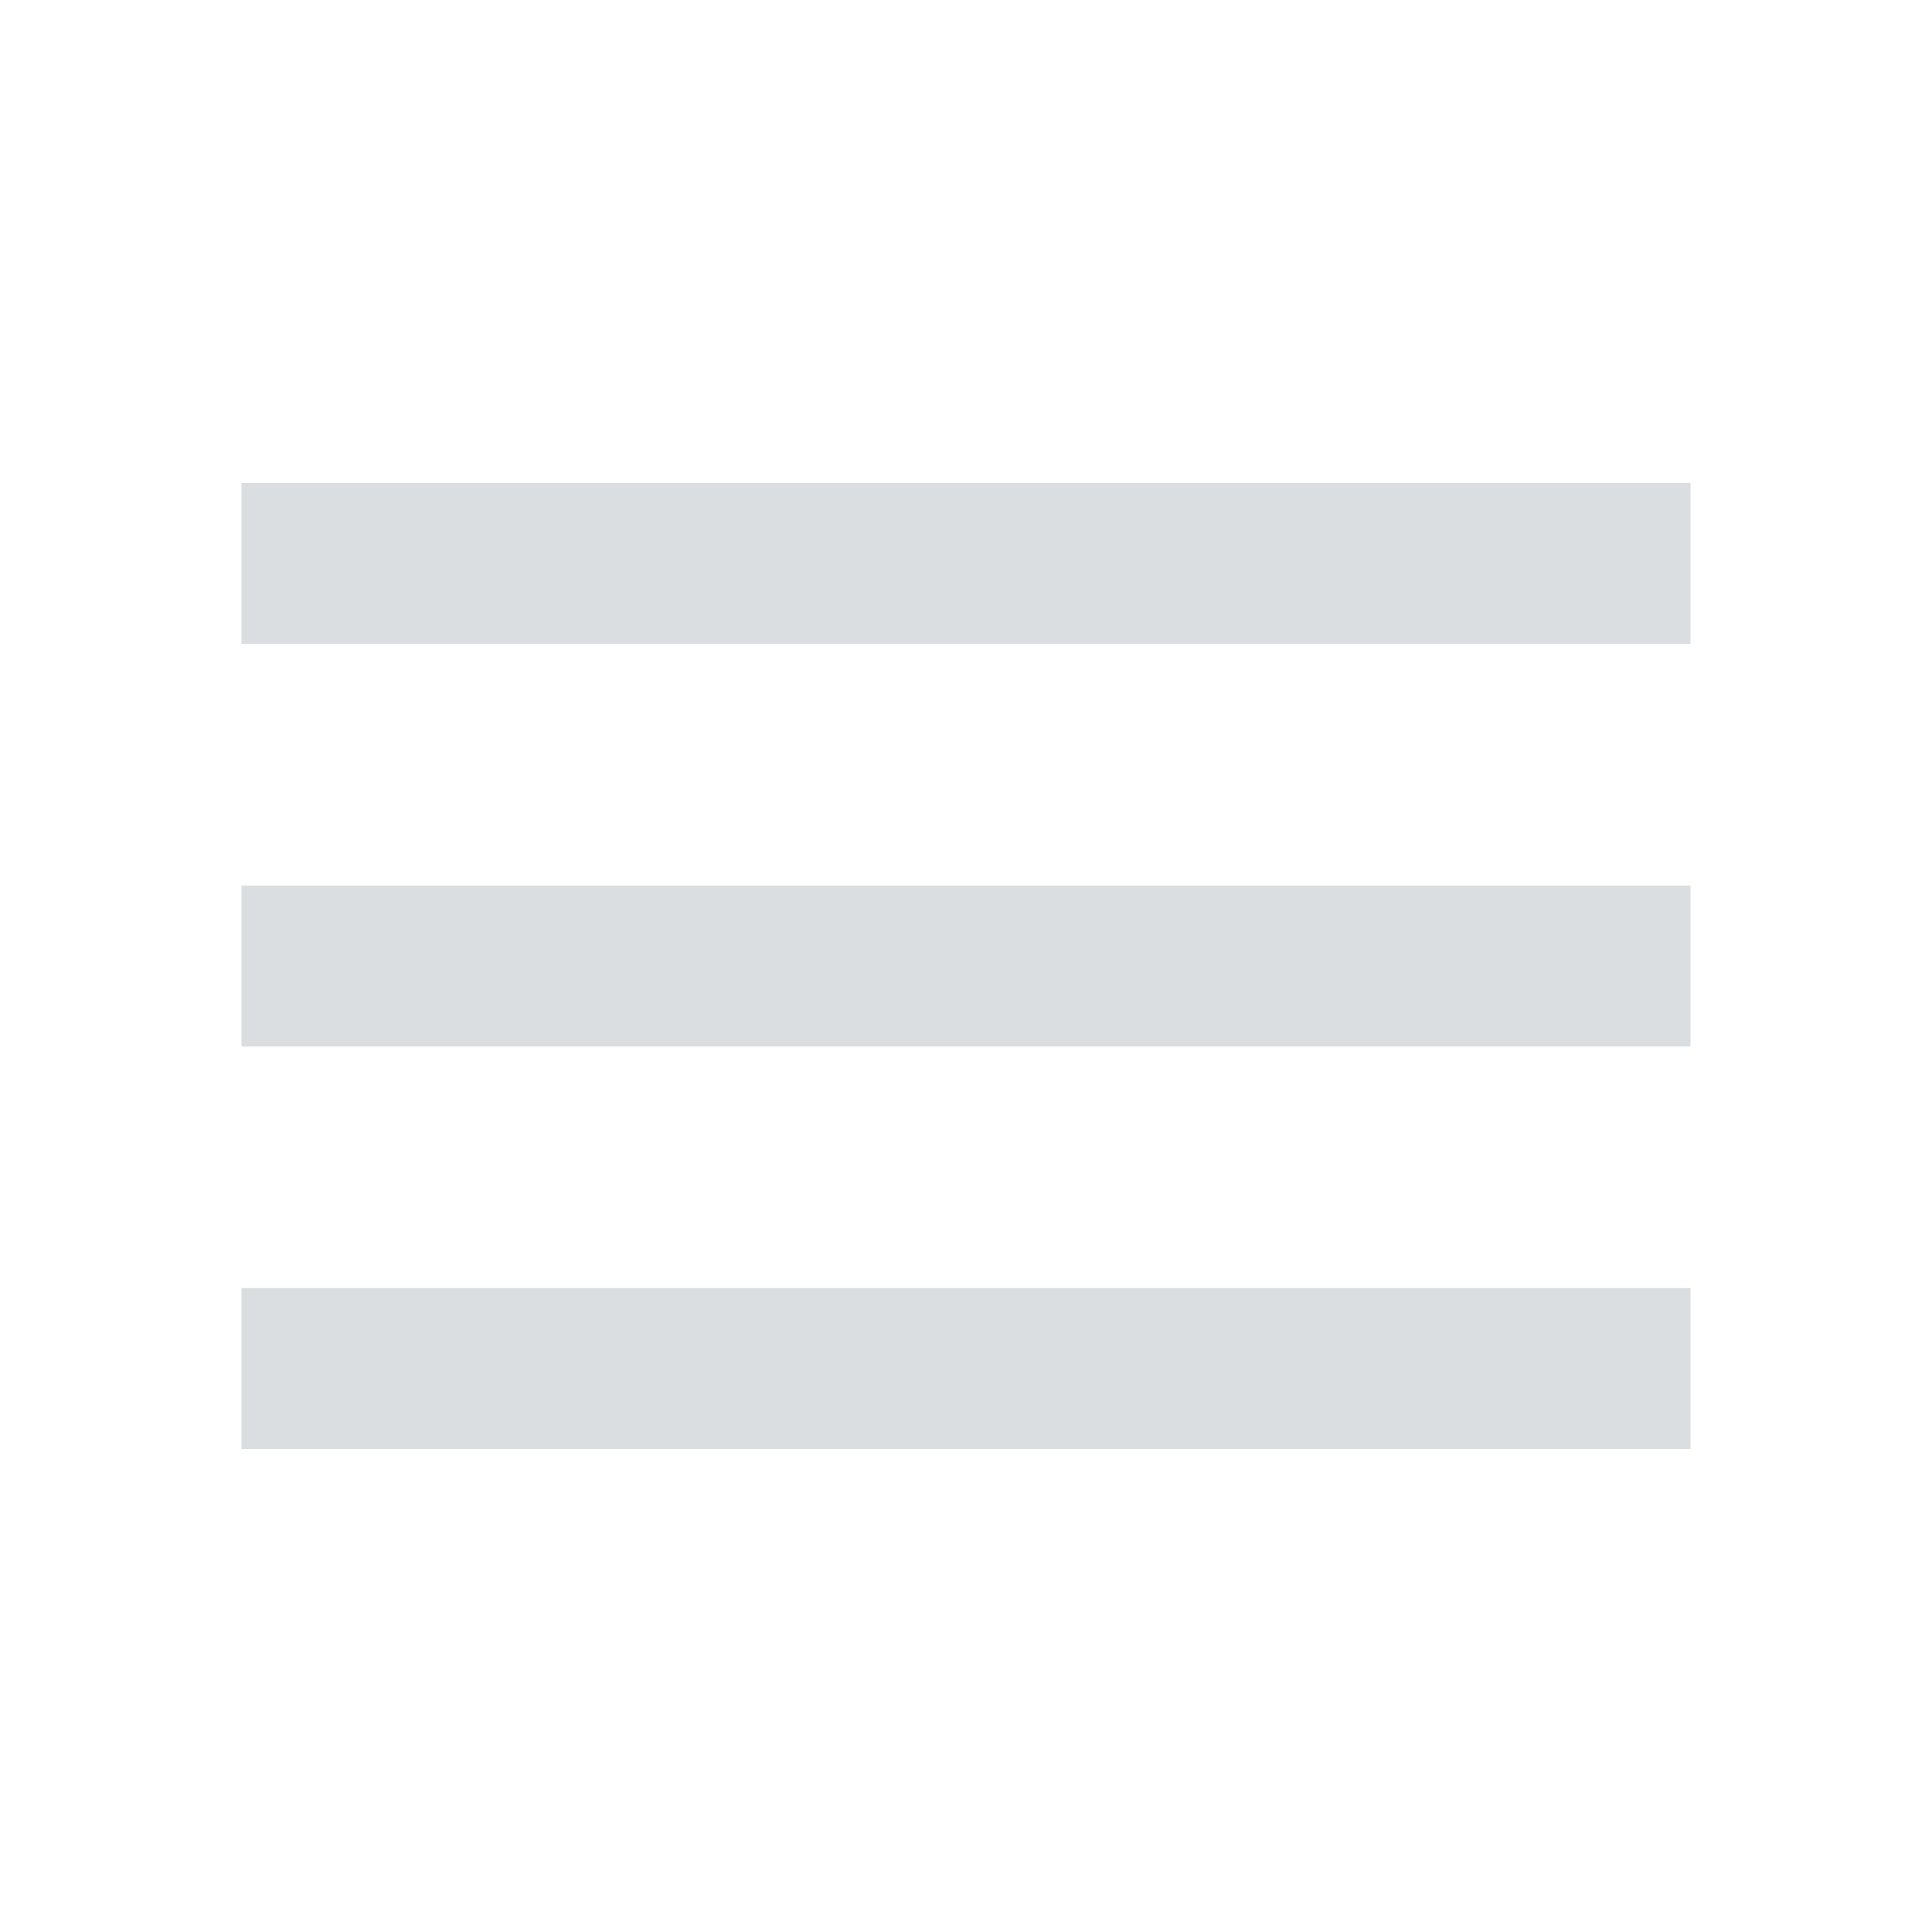
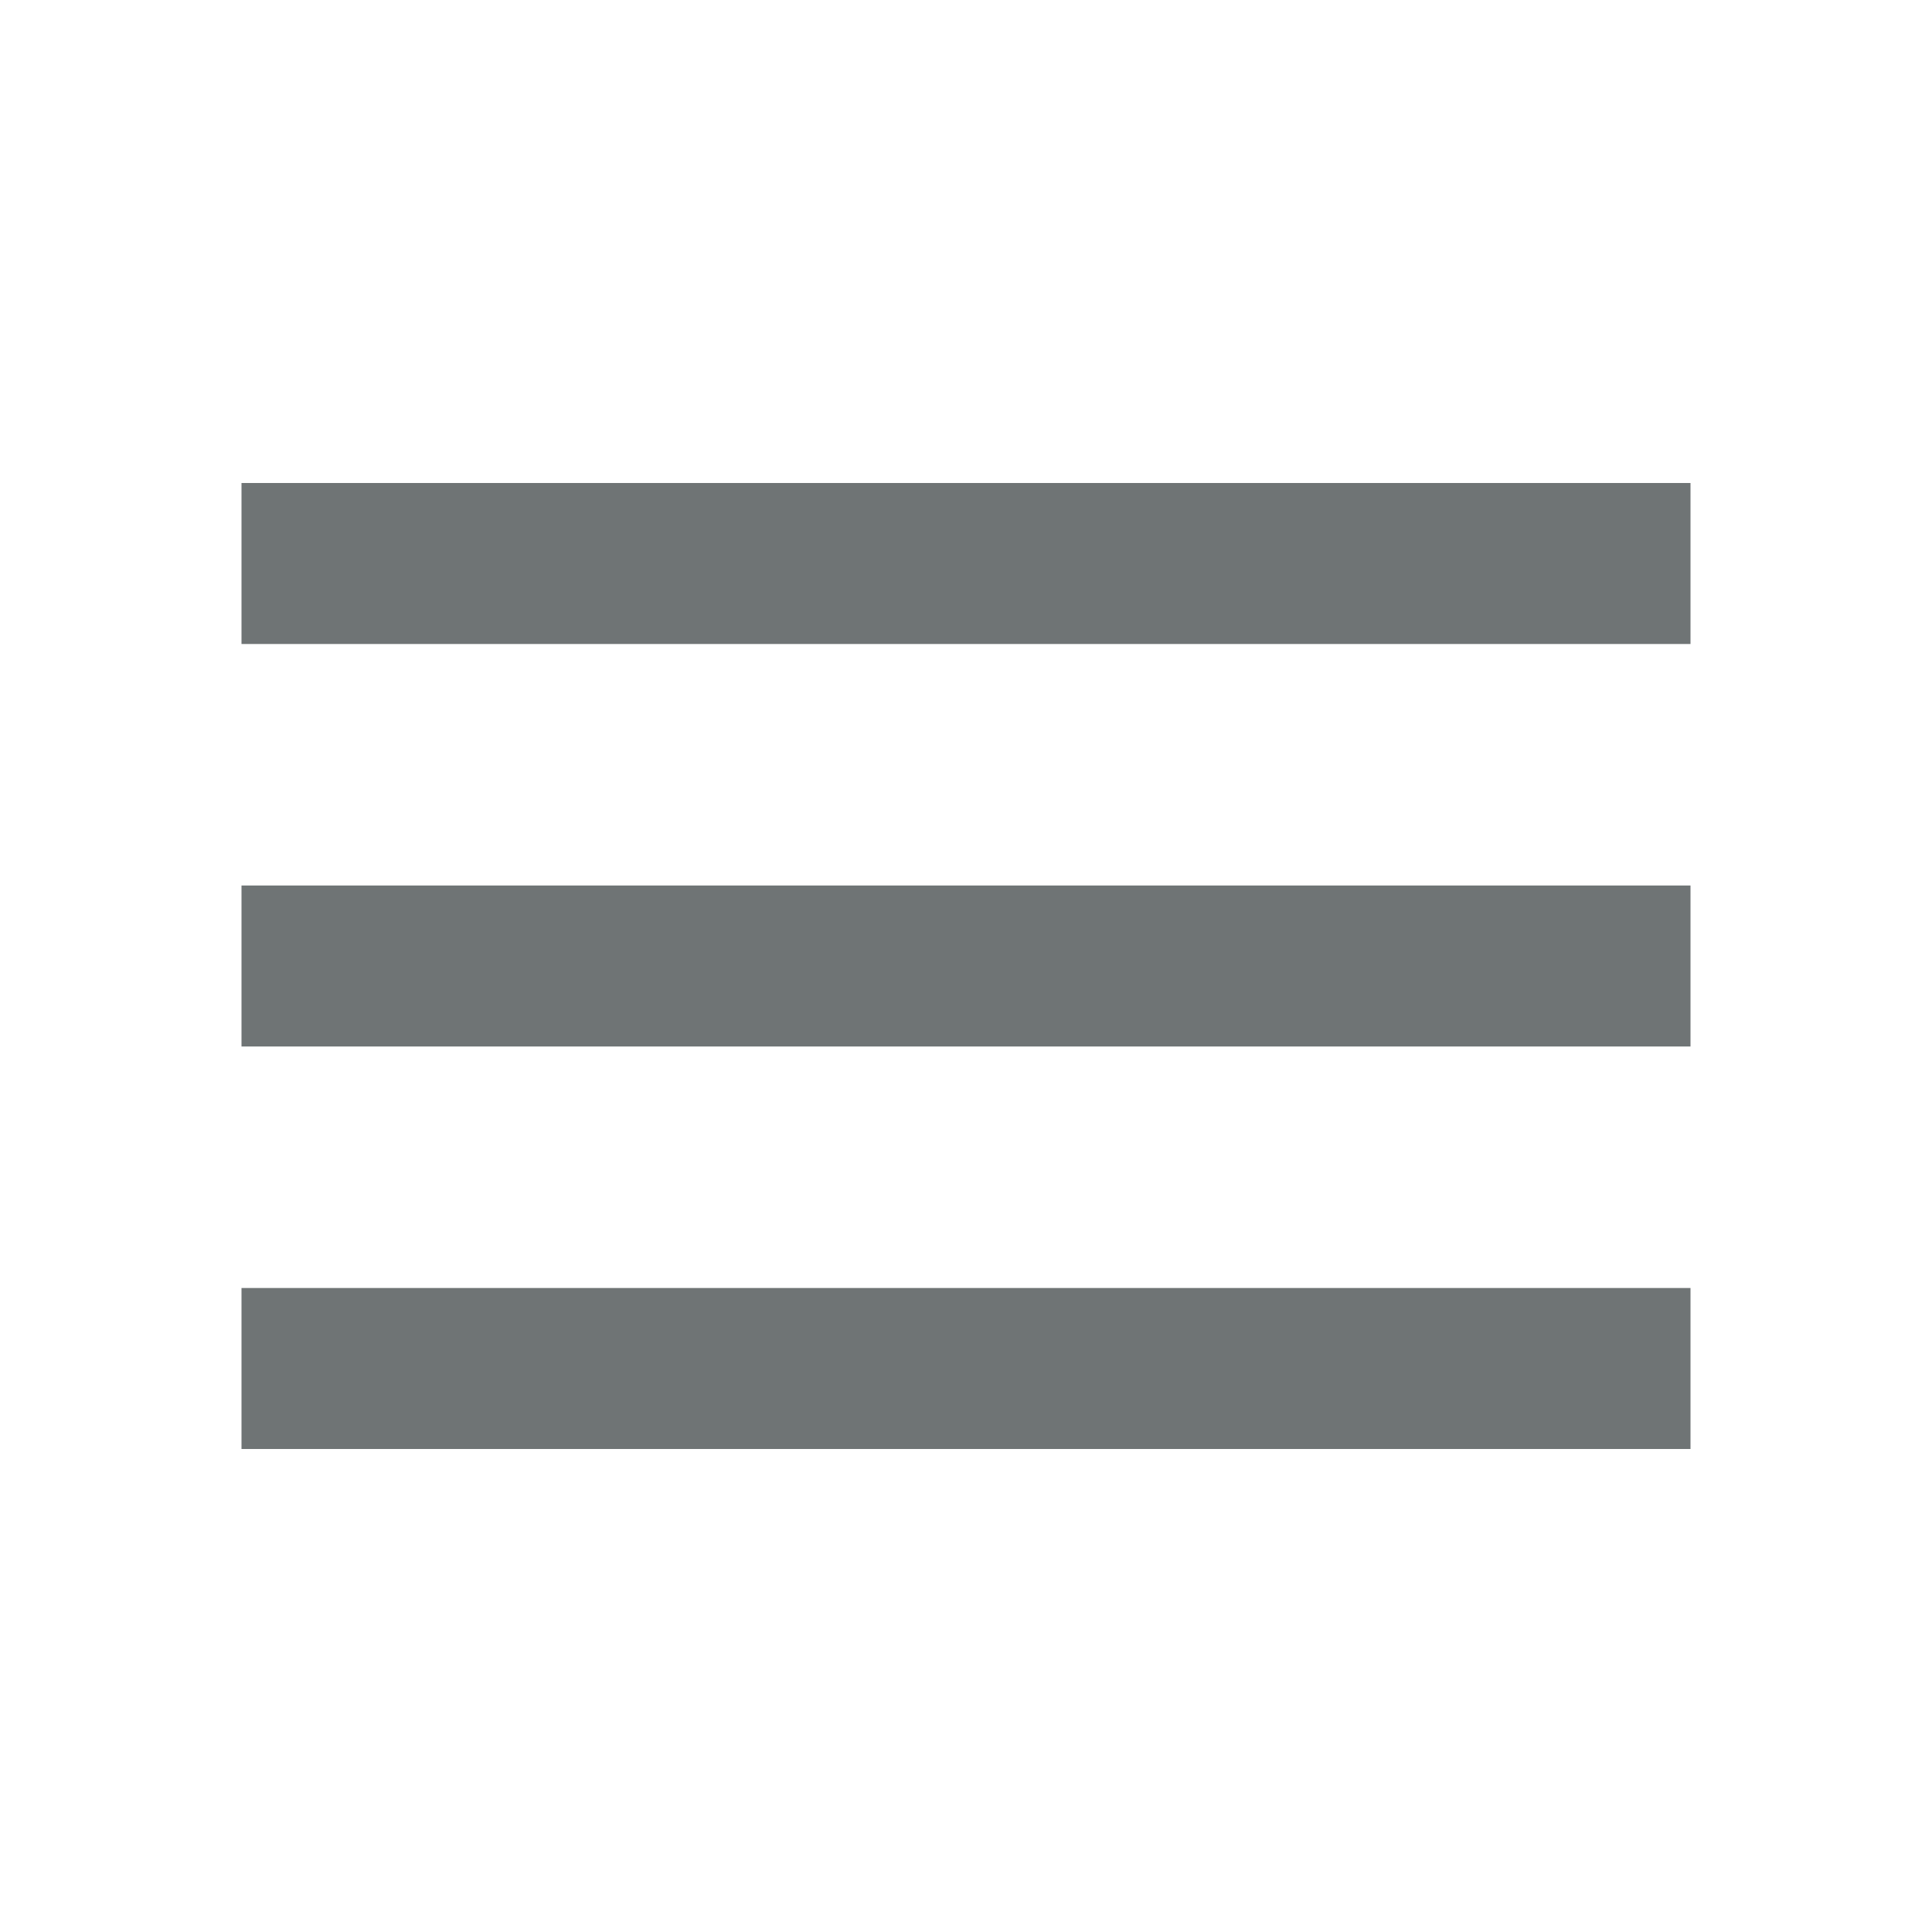
<svg xmlns="http://www.w3.org/2000/svg" version="1.1" width="96" height="96" viewBox="0 0 96 96">
  <g>
    <line stroke-width="1" x1="" y1="" x2="" y2="" stroke="#449FDB" opacity="" />
  </g>
-   <path d="M12 72h72v-8h-72v8zM12 52h72v-8h-72v8zM12 24v8h72v-8h-72z" fill="#dbdee0" />
+   <path d="M12 72h72v-8h-72v8zM12 52h72v-8h-72v8zM12 24v8h72v-8h-72z" fill="#6f7475" />
</svg>
